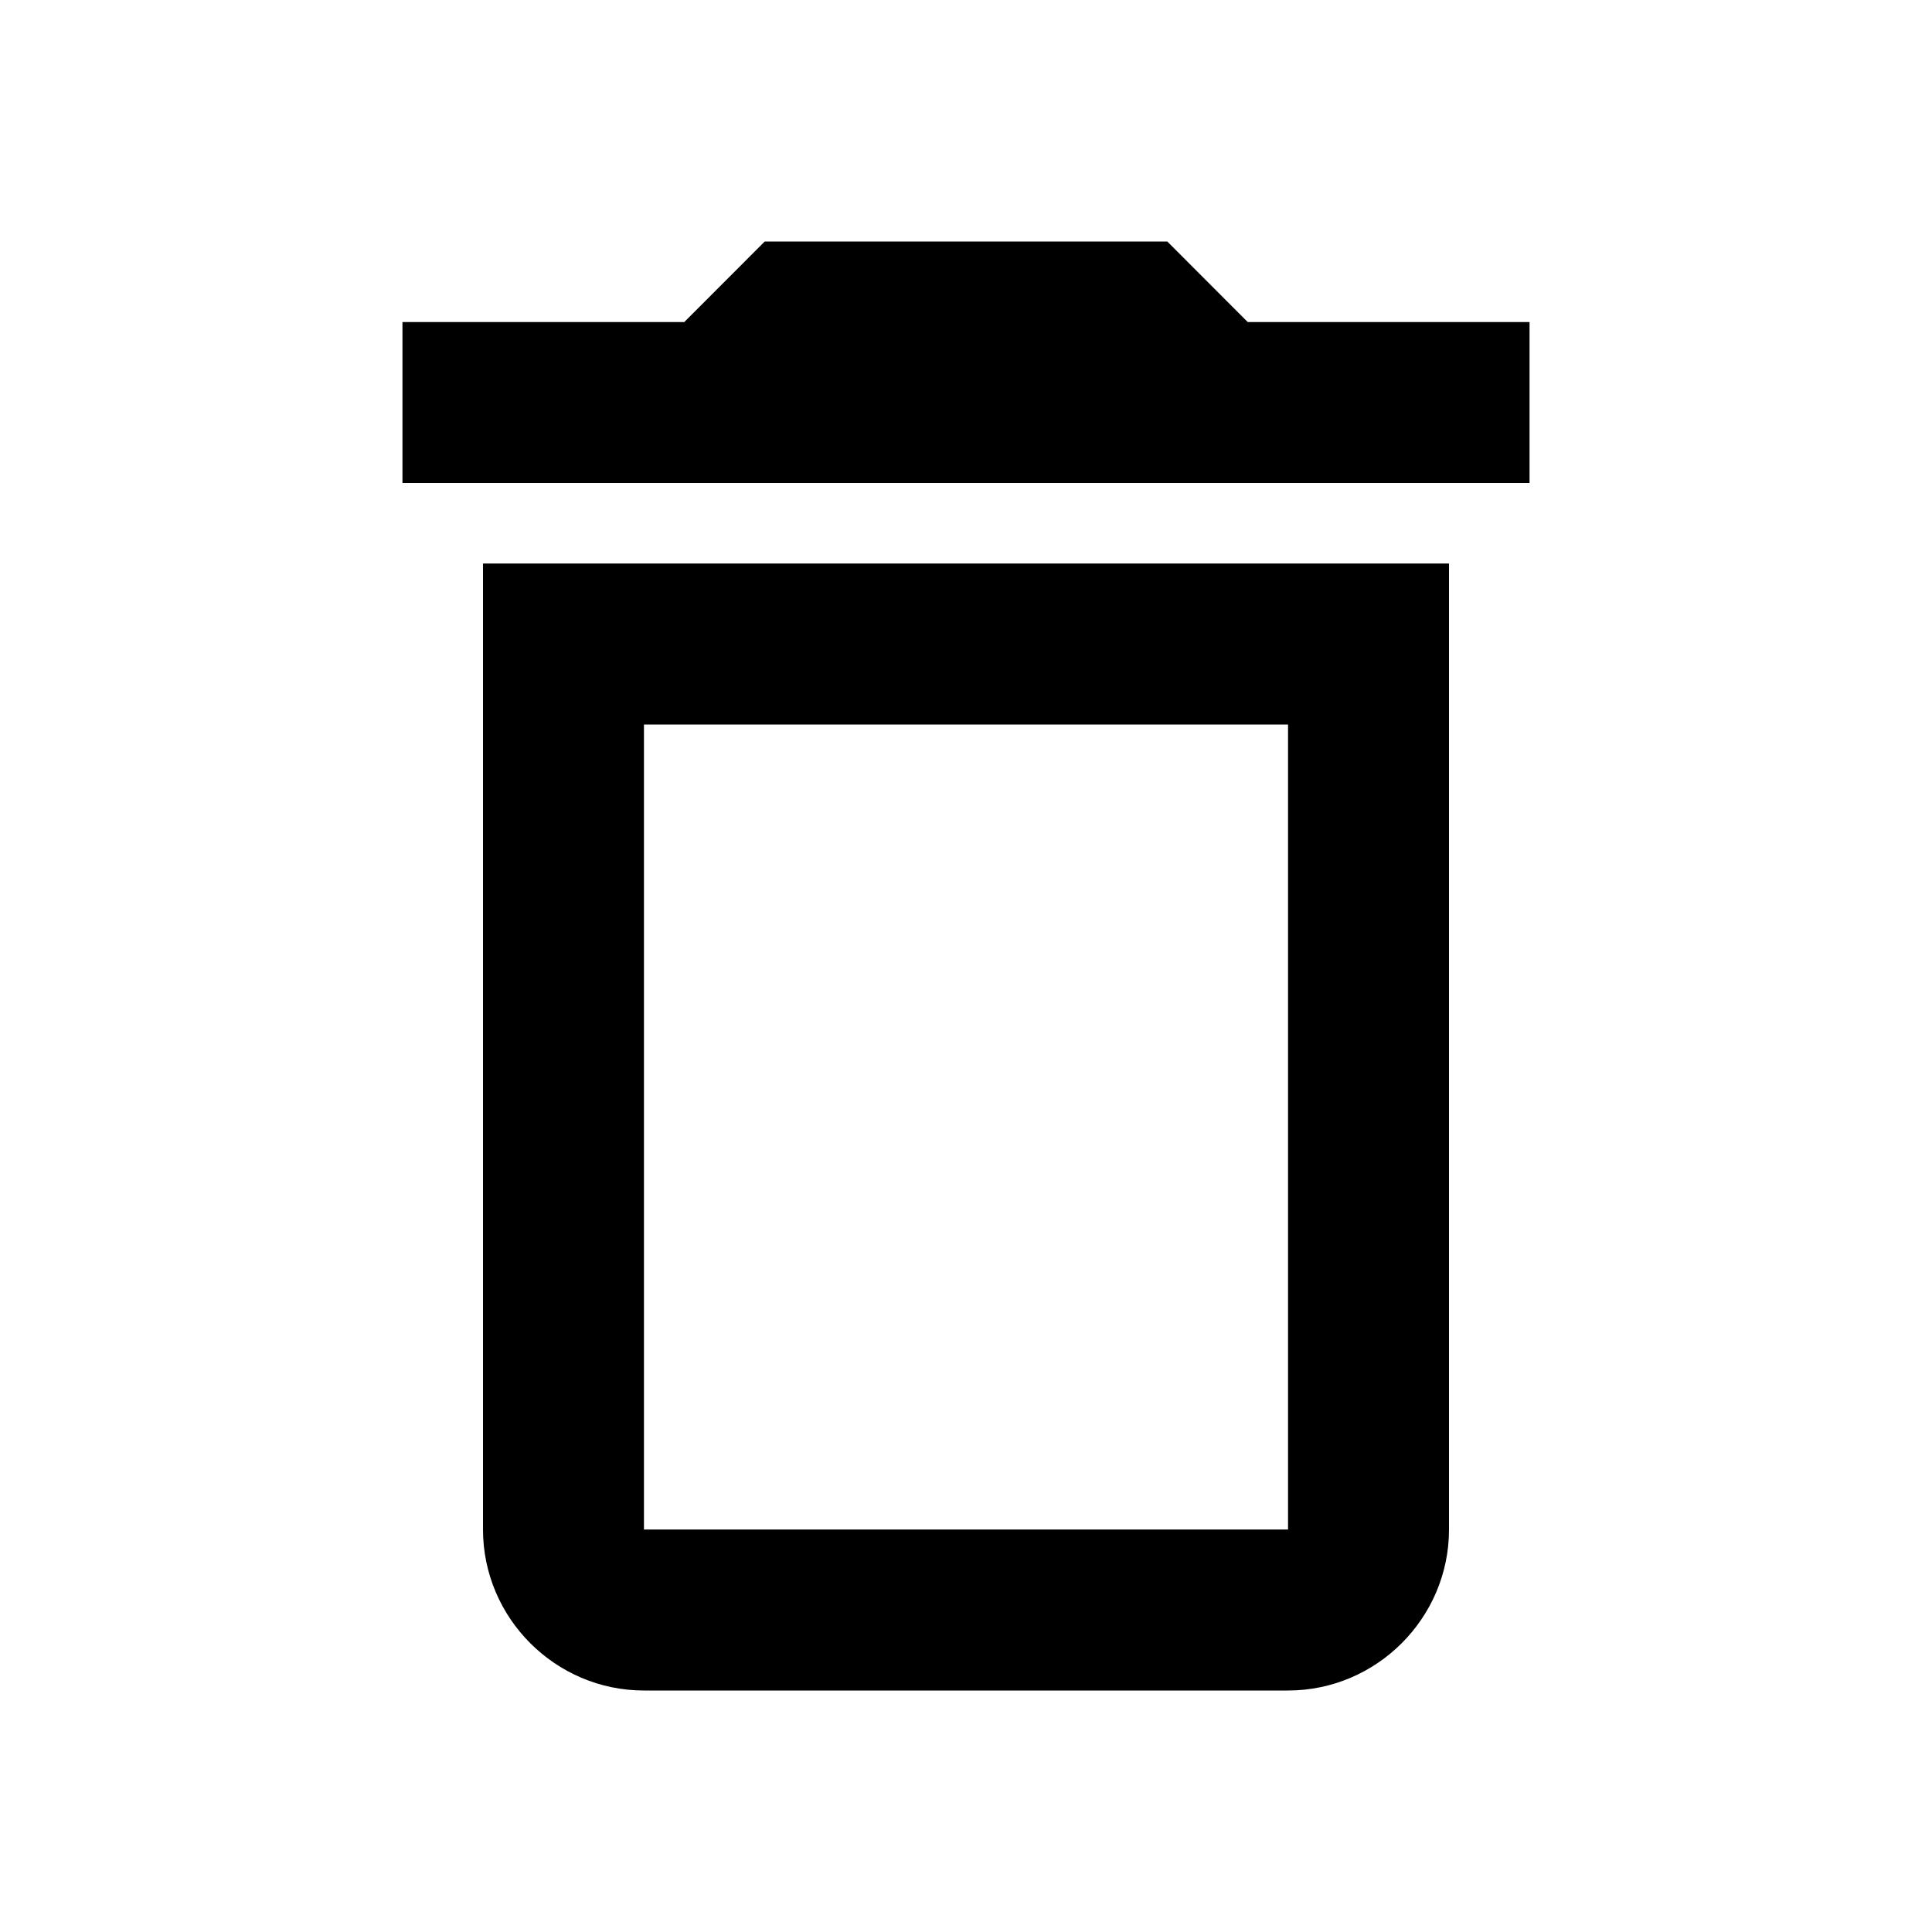
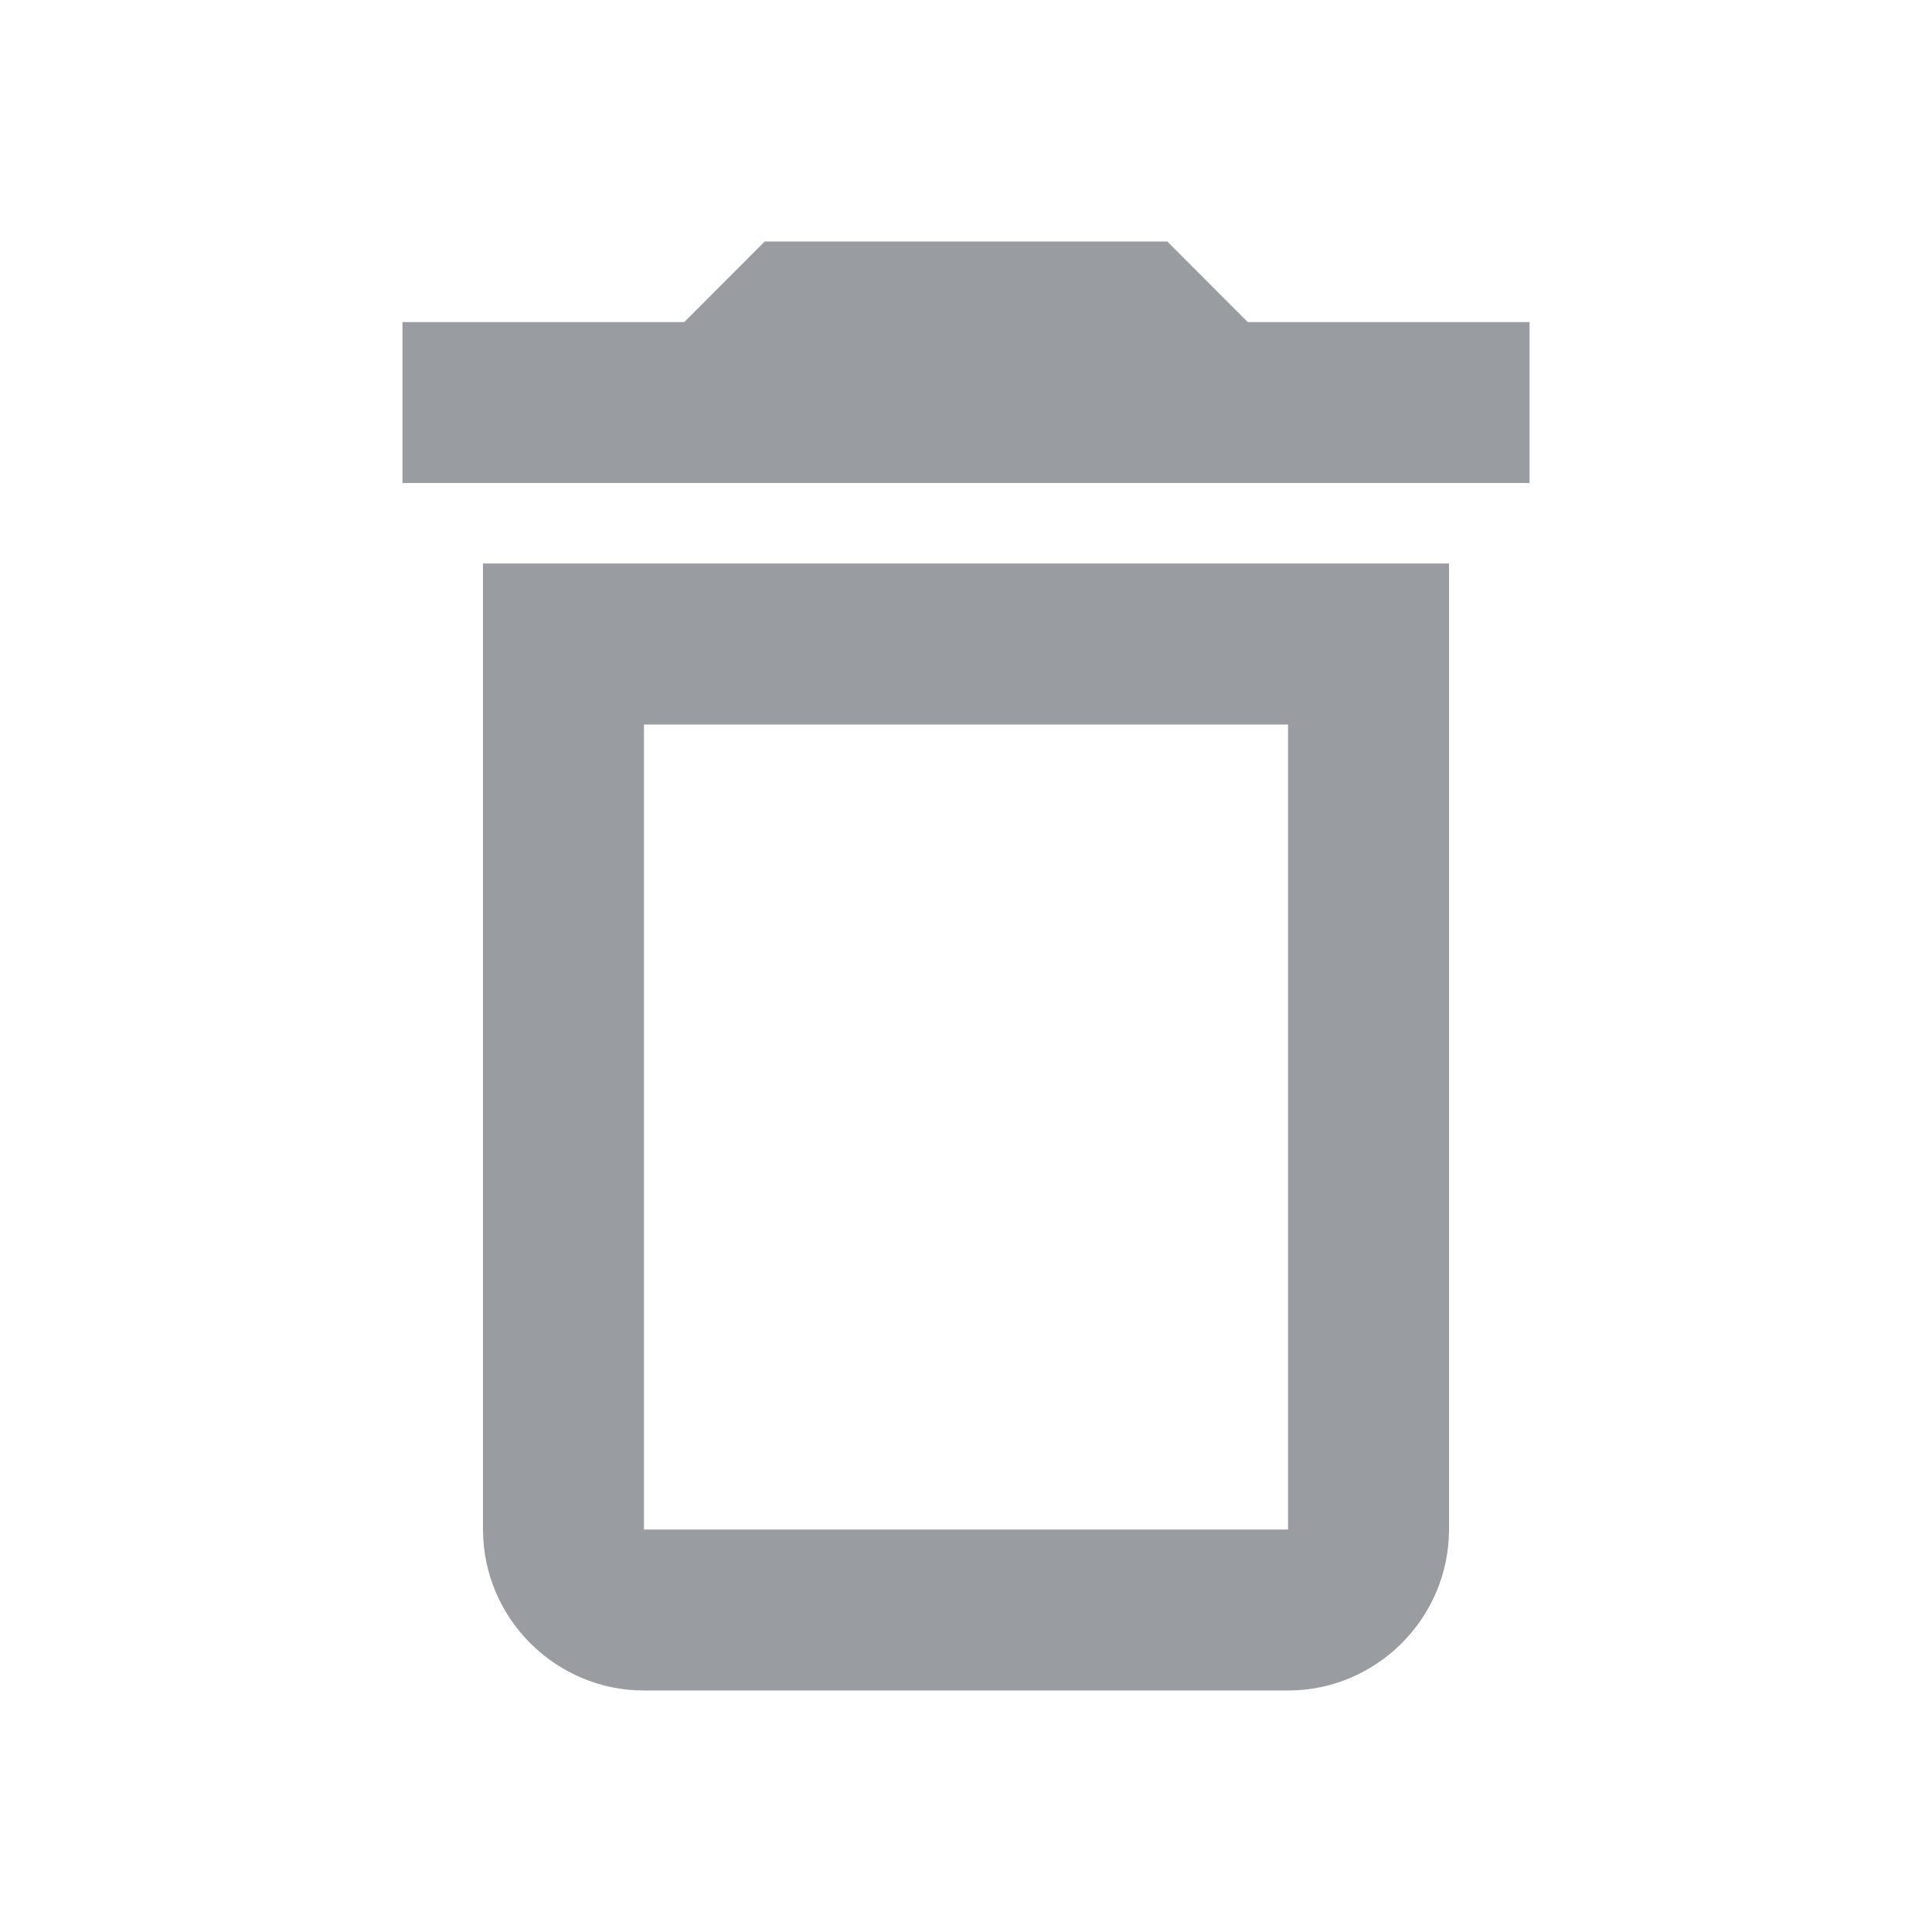
<svg xmlns="http://www.w3.org/2000/svg" width="16" height="16" viewBox="0 0 16 16" fill="none">
-   <path d="M10.667 6V12.667H5.333V6H10.667ZM9.667 2H6.333L5.667 2.667H3.333V4H12.667V2.667H10.333L9.667 2ZM12 4.667H4V12.667C4 13.4 4.6 14 5.333 14H10.667C11.4 14 12 13.4 12 12.667V4.667Z" fill="currentColor" />
+   <g id="v5/delete">
+     <path id="Vector" d="M10.667 6V12.667H5.333V6H10.667ZM9.667 2H6.333L5.667 2.667H3.333V4H12.667V2.667H10.333L9.667 2ZM12 4.667H4V12.667C4 13.4 4.6 14 5.333 14H10.667C11.4 14 12 13.4 12 12.667V4.667Z" fill="#999CA0" />
+   </g>
</svg>
